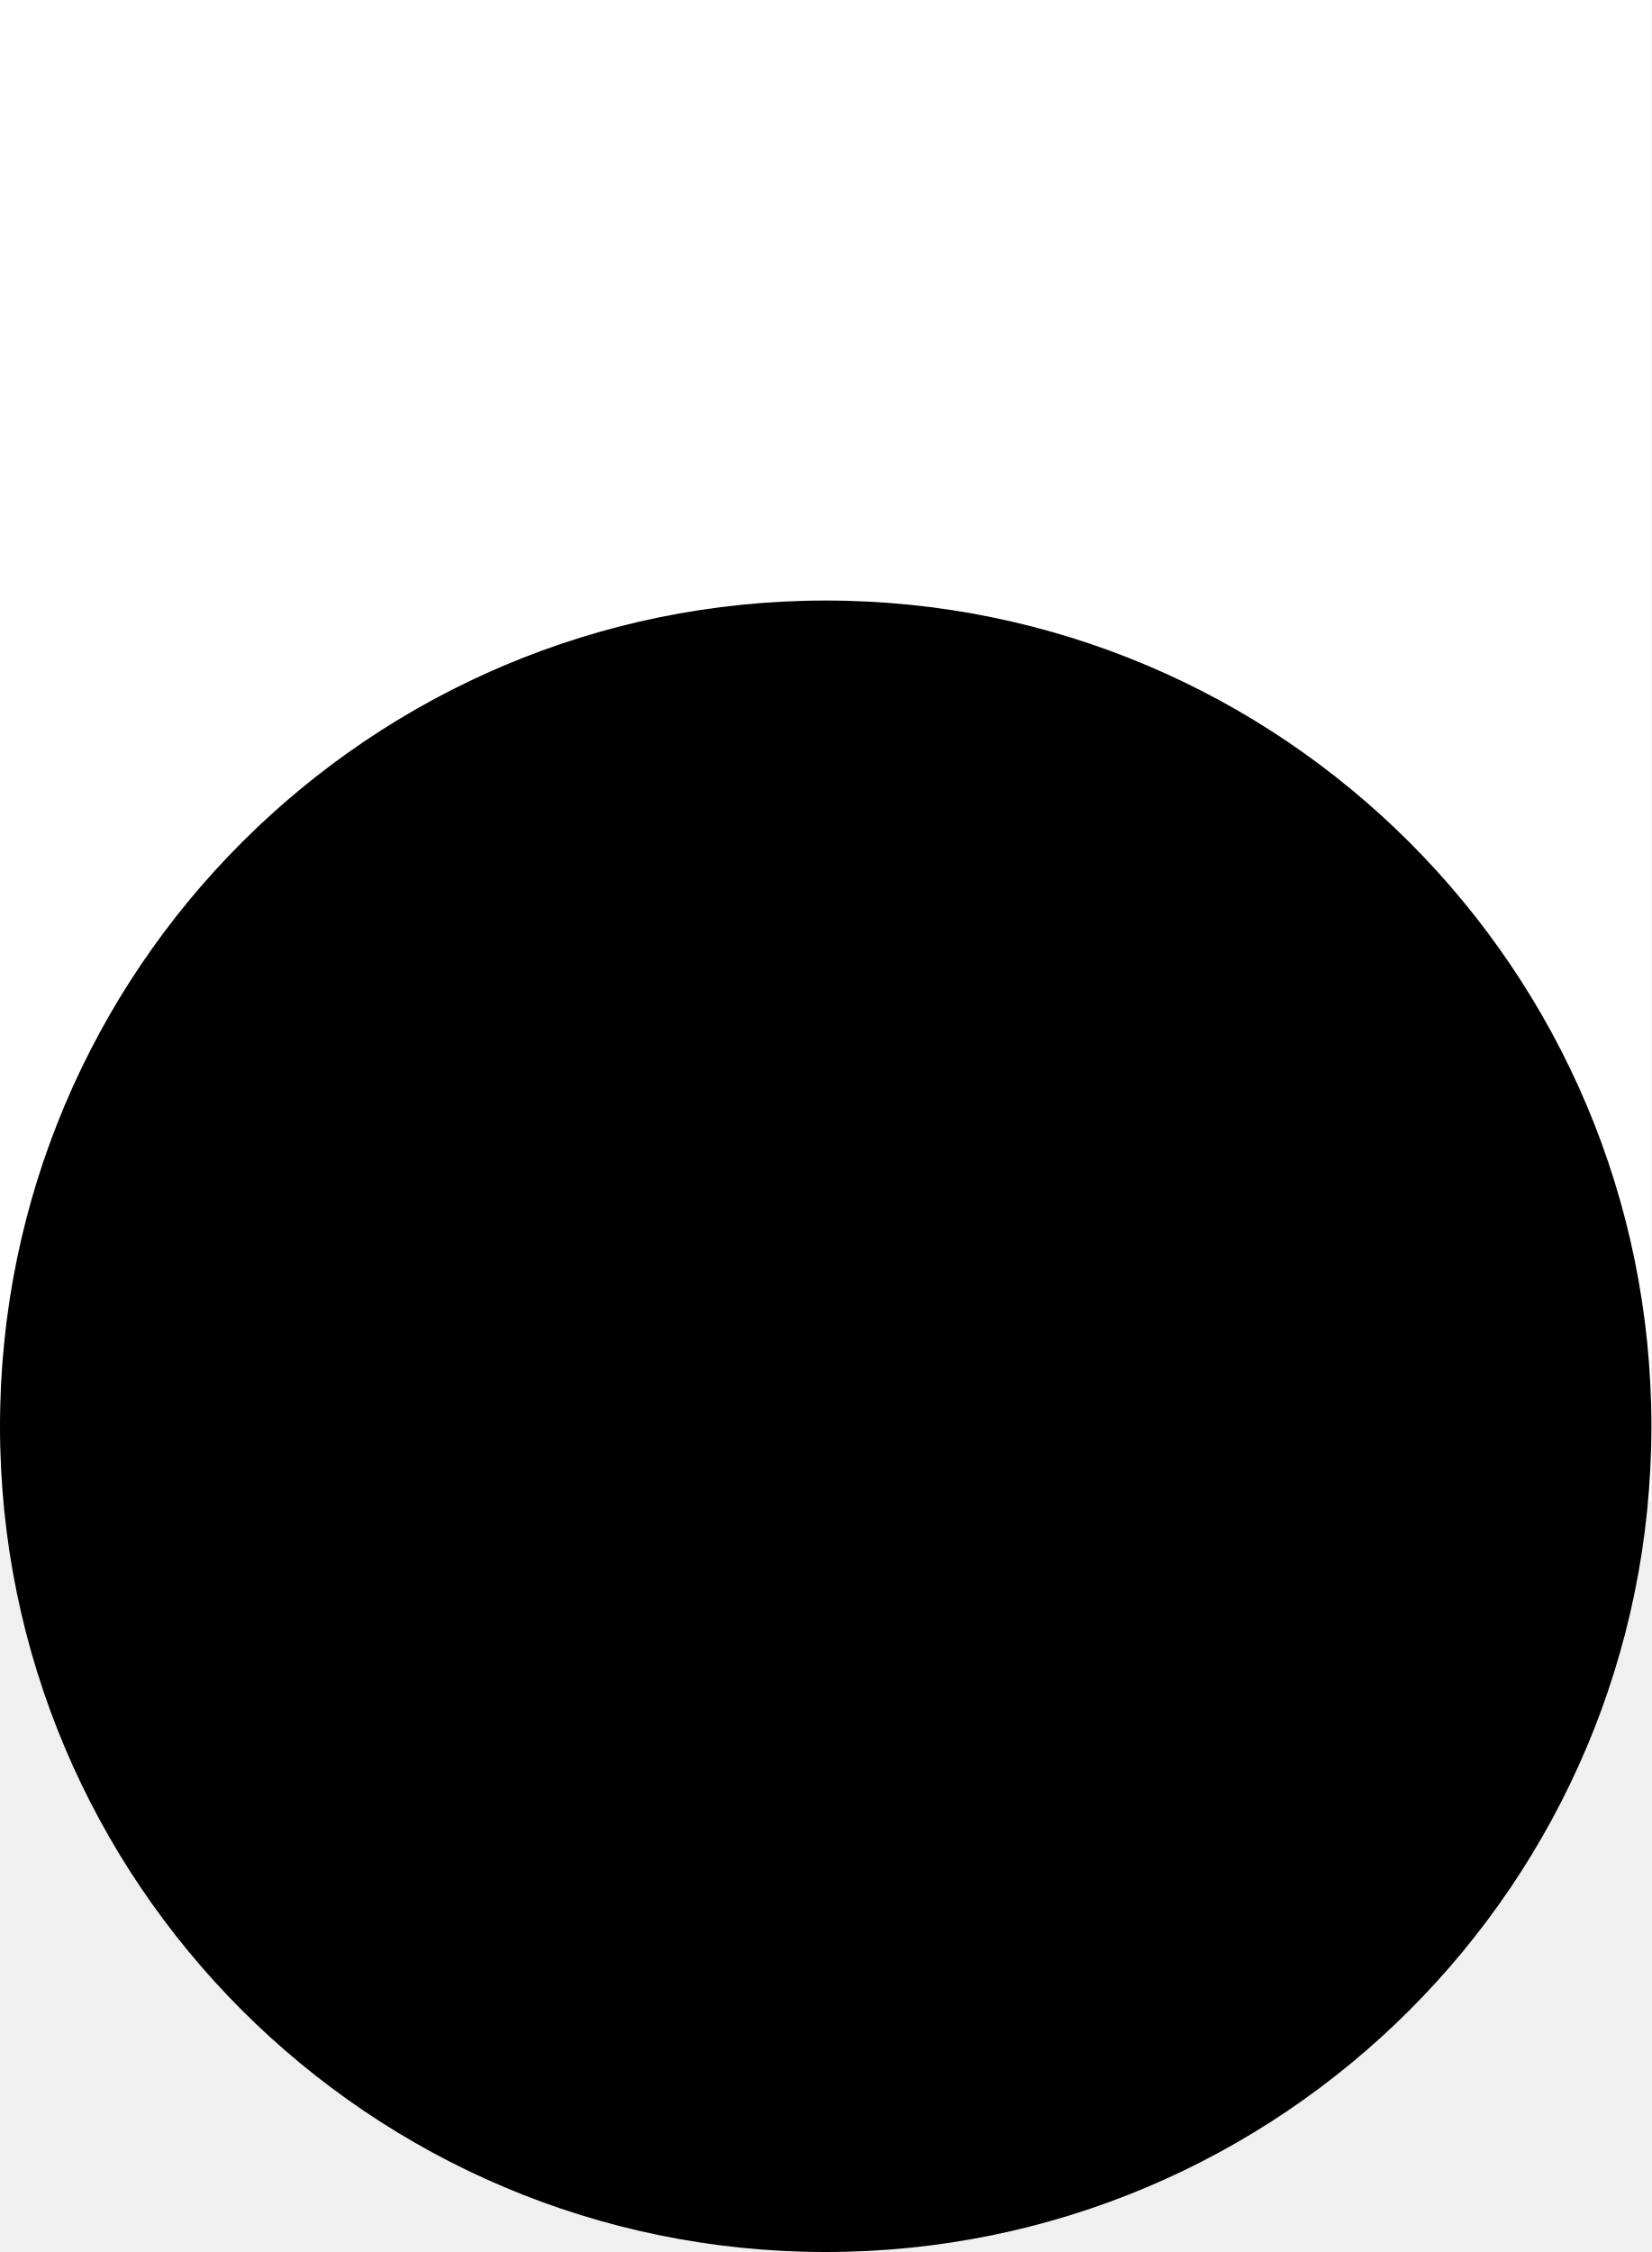
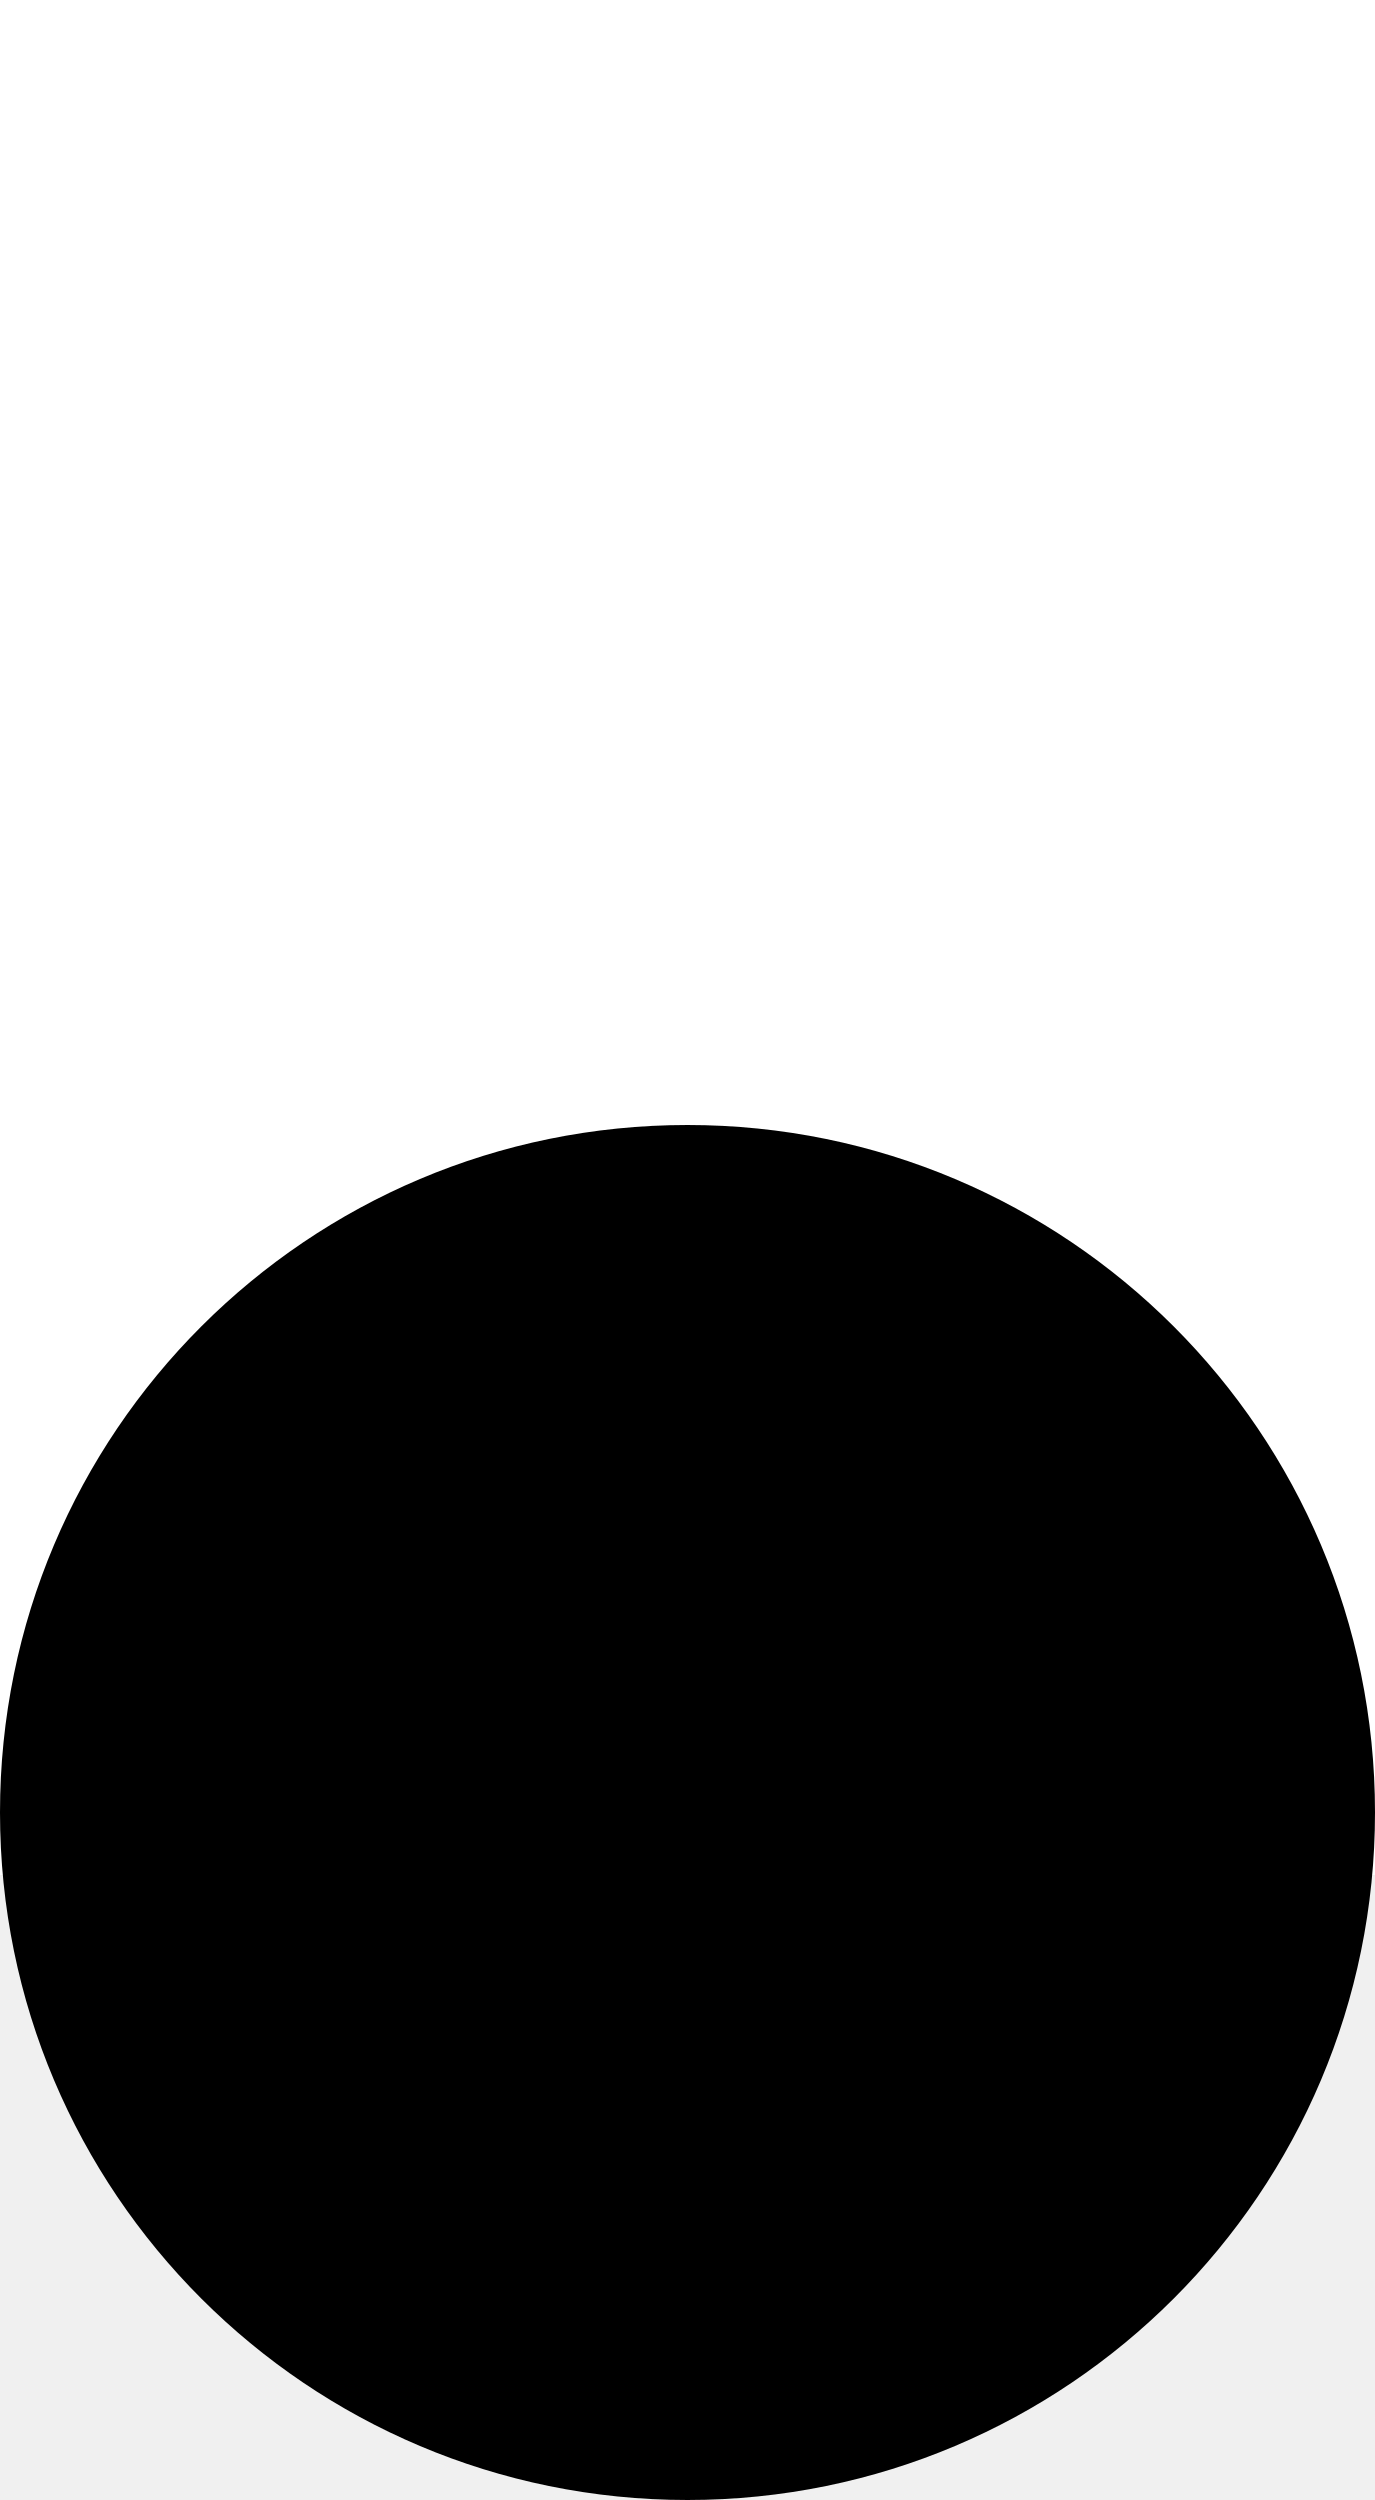
- <svg xmlns="http://www.w3.org/2000/svg" width="11" height="15" viewBox="0 0 11 15" fill="none">
-   <rect width="11" height="10" fill="white" />
-   <circle cx="5.5" cy="9.5" r="5.5" fill="black" />
+ <svg xmlns="http://www.w3.org/2000/svg" width="11" height="20" viewBox="0 0 11 20" fill="none">
+   <rect width="11" height="15" fill="white" />
+   <circle cx="5.5" cy="14.5" r="5.5" fill="black" />
</svg>
